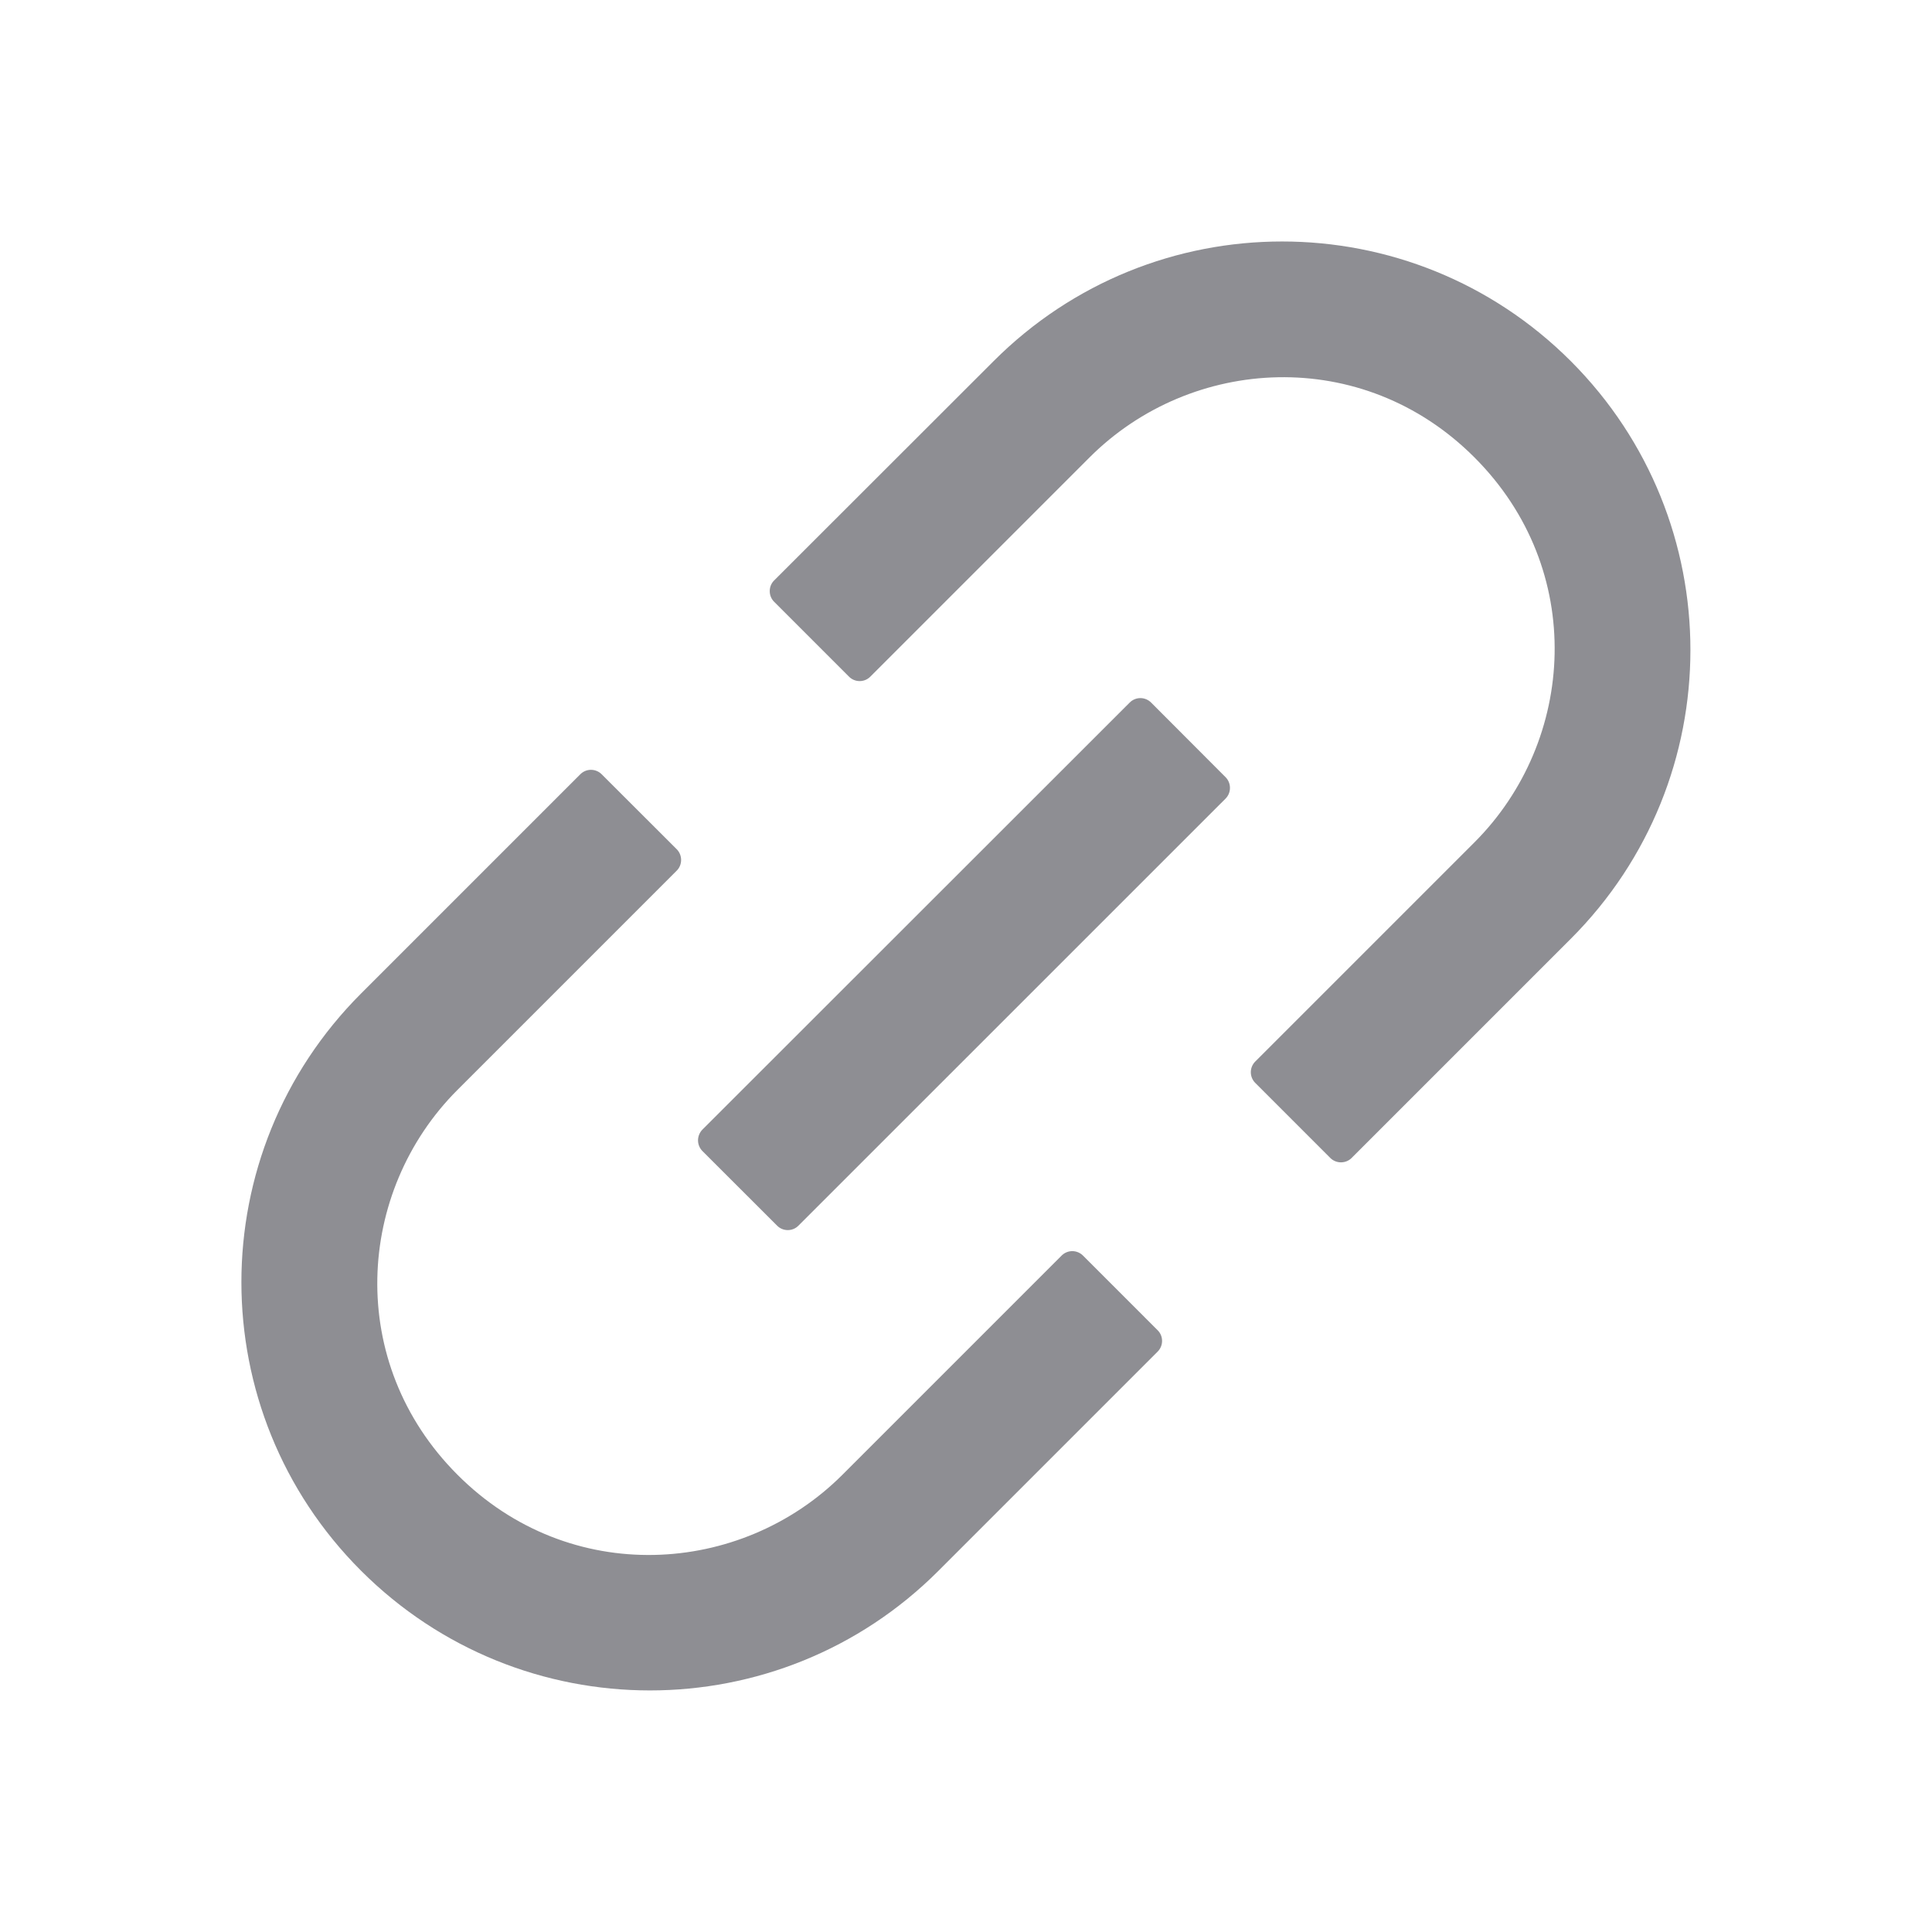
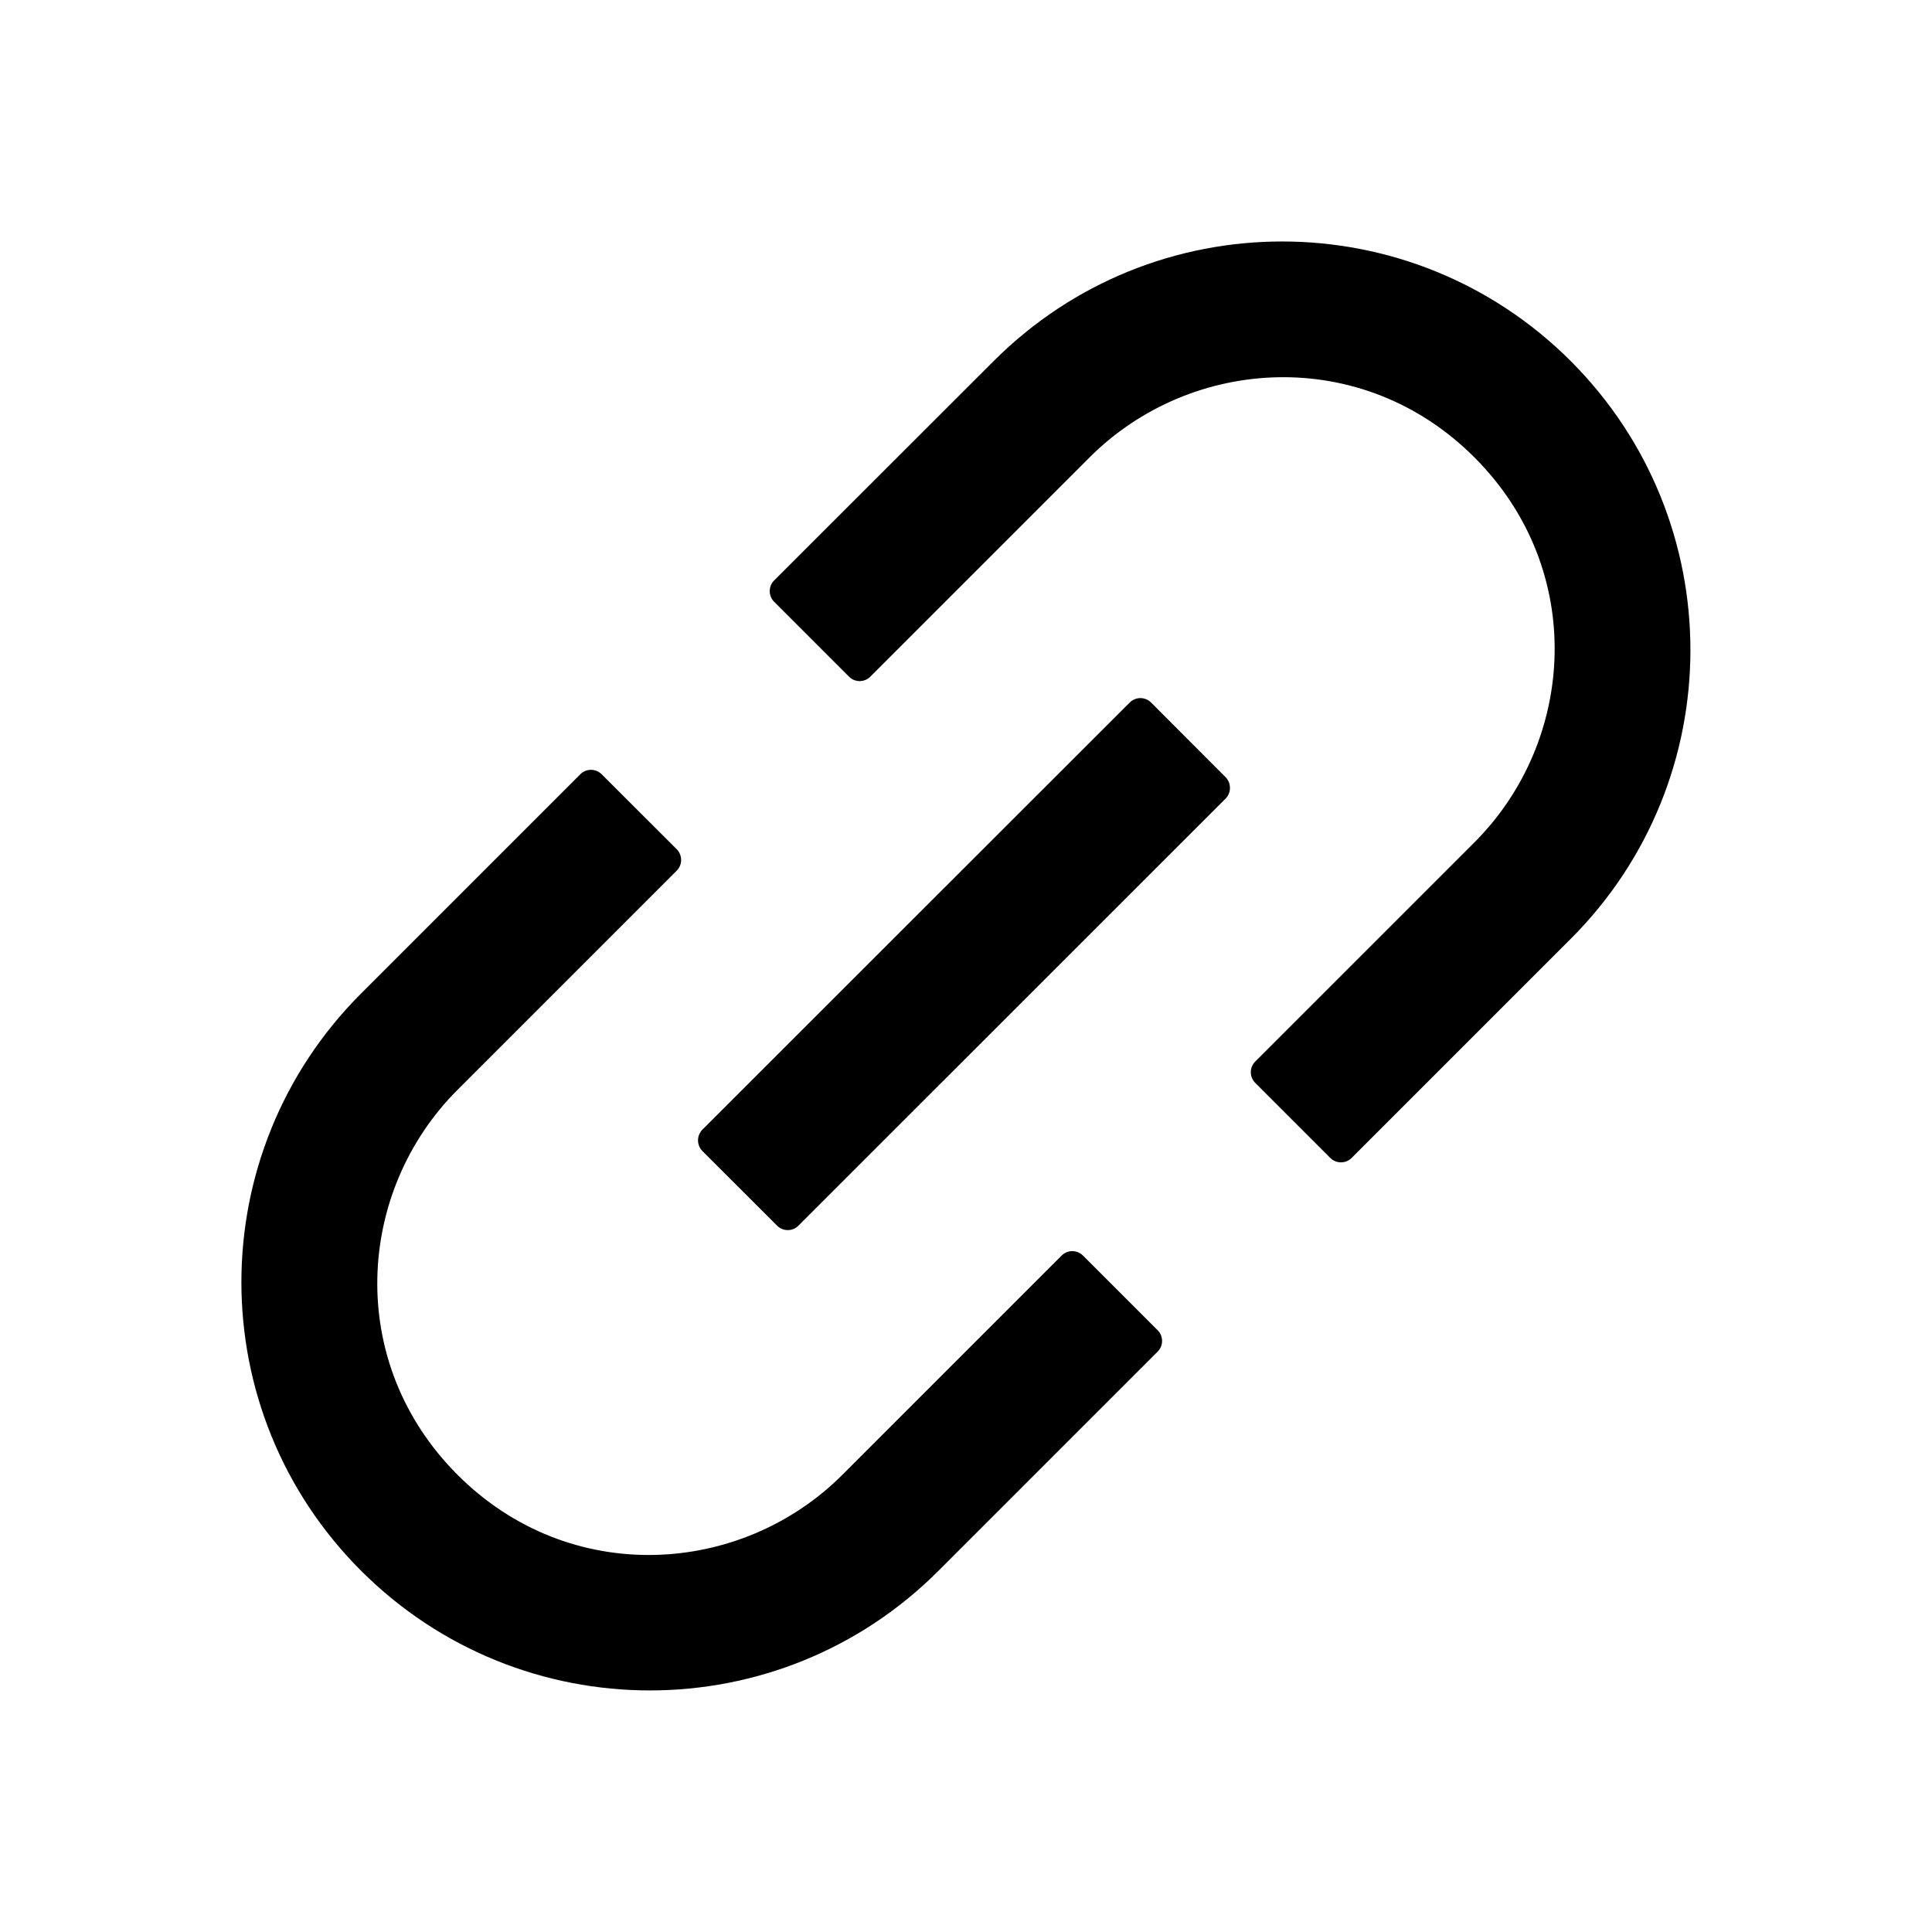
- <svg xmlns="http://www.w3.org/2000/svg" width="24" height="24" viewBox="0 0 24 24" fill="none">
+ <svg xmlns="http://www.w3.org/2000/svg" width="24" height="24" viewBox="0 0 24 24">
  <g id="link">
-     <path id="Vector" d="M13.453 15.597C13.418 15.562 13.37 15.542 13.32 15.542C13.271 15.542 13.223 15.562 13.188 15.597L10.465 18.32C9.204 19.581 7.075 19.715 5.683 18.32C4.289 16.925 4.422 14.8 5.683 13.539L8.407 10.815C8.479 10.743 8.479 10.623 8.407 10.55L7.474 9.618C7.439 9.583 7.391 9.563 7.341 9.563C7.292 9.563 7.244 9.583 7.209 9.618L4.486 12.341C2.503 14.324 2.503 17.532 4.486 19.513C6.468 21.493 9.677 21.496 11.658 19.513L14.381 16.79C14.454 16.717 14.454 16.597 14.381 16.525L13.453 15.597ZM19.514 4.487C17.531 2.504 14.322 2.504 12.342 4.487L9.616 7.211C9.581 7.246 9.562 7.293 9.562 7.343C9.562 7.393 9.581 7.44 9.616 7.475L10.547 8.406C10.619 8.479 10.739 8.479 10.811 8.406L13.535 5.682C14.796 4.421 16.924 4.288 18.316 5.682C19.711 7.077 19.577 9.203 18.316 10.464L15.593 13.187C15.558 13.222 15.538 13.27 15.538 13.319C15.538 13.369 15.558 13.417 15.593 13.452L16.526 14.385C16.598 14.457 16.718 14.457 16.79 14.385L19.514 11.661C21.494 9.679 21.494 6.47 19.514 4.487ZM14.299 8.727C14.264 8.692 14.216 8.672 14.166 8.672C14.117 8.672 14.069 8.692 14.034 8.727L8.725 14.033C8.691 14.068 8.671 14.116 8.671 14.166C8.671 14.215 8.691 14.263 8.725 14.298L9.654 15.226C9.726 15.299 9.846 15.299 9.918 15.226L15.225 9.92C15.297 9.847 15.297 9.728 15.225 9.655L14.299 8.727Z" fill="#8E8E93" />
+     <path id="Vector" d="M13.453 15.597C13.418 15.562 13.37 15.542 13.32 15.542C13.271 15.542 13.223 15.562 13.188 15.597L10.465 18.32C9.204 19.581 7.075 19.715 5.683 18.32C4.289 16.925 4.422 14.8 5.683 13.539L8.407 10.815C8.479 10.743 8.479 10.623 8.407 10.55L7.474 9.618C7.439 9.583 7.391 9.563 7.341 9.563C7.292 9.563 7.244 9.583 7.209 9.618L4.486 12.341C2.503 14.324 2.503 17.532 4.486 19.513C6.468 21.493 9.677 21.496 11.658 19.513L14.381 16.79C14.454 16.717 14.454 16.597 14.381 16.525L13.453 15.597ZM19.514 4.487C17.531 2.504 14.322 2.504 12.342 4.487L9.616 7.211C9.581 7.246 9.562 7.293 9.562 7.343C9.562 7.393 9.581 7.44 9.616 7.475L10.547 8.406C10.619 8.479 10.739 8.479 10.811 8.406L13.535 5.682C14.796 4.421 16.924 4.288 18.316 5.682C19.711 7.077 19.577 9.203 18.316 10.464L15.593 13.187C15.558 13.222 15.538 13.27 15.538 13.319C15.538 13.369 15.558 13.417 15.593 13.452L16.526 14.385C16.598 14.457 16.718 14.457 16.79 14.385L19.514 11.661C21.494 9.679 21.494 6.47 19.514 4.487ZM14.299 8.727C14.264 8.692 14.216 8.672 14.166 8.672C14.117 8.672 14.069 8.692 14.034 8.727L8.725 14.033C8.691 14.068 8.671 14.116 8.671 14.166C8.671 14.215 8.691 14.263 8.725 14.298L9.654 15.226C9.726 15.299 9.846 15.299 9.918 15.226L15.225 9.92C15.297 9.847 15.297 9.728 15.225 9.655L14.299 8.727Z" />
  </g>
</svg>
